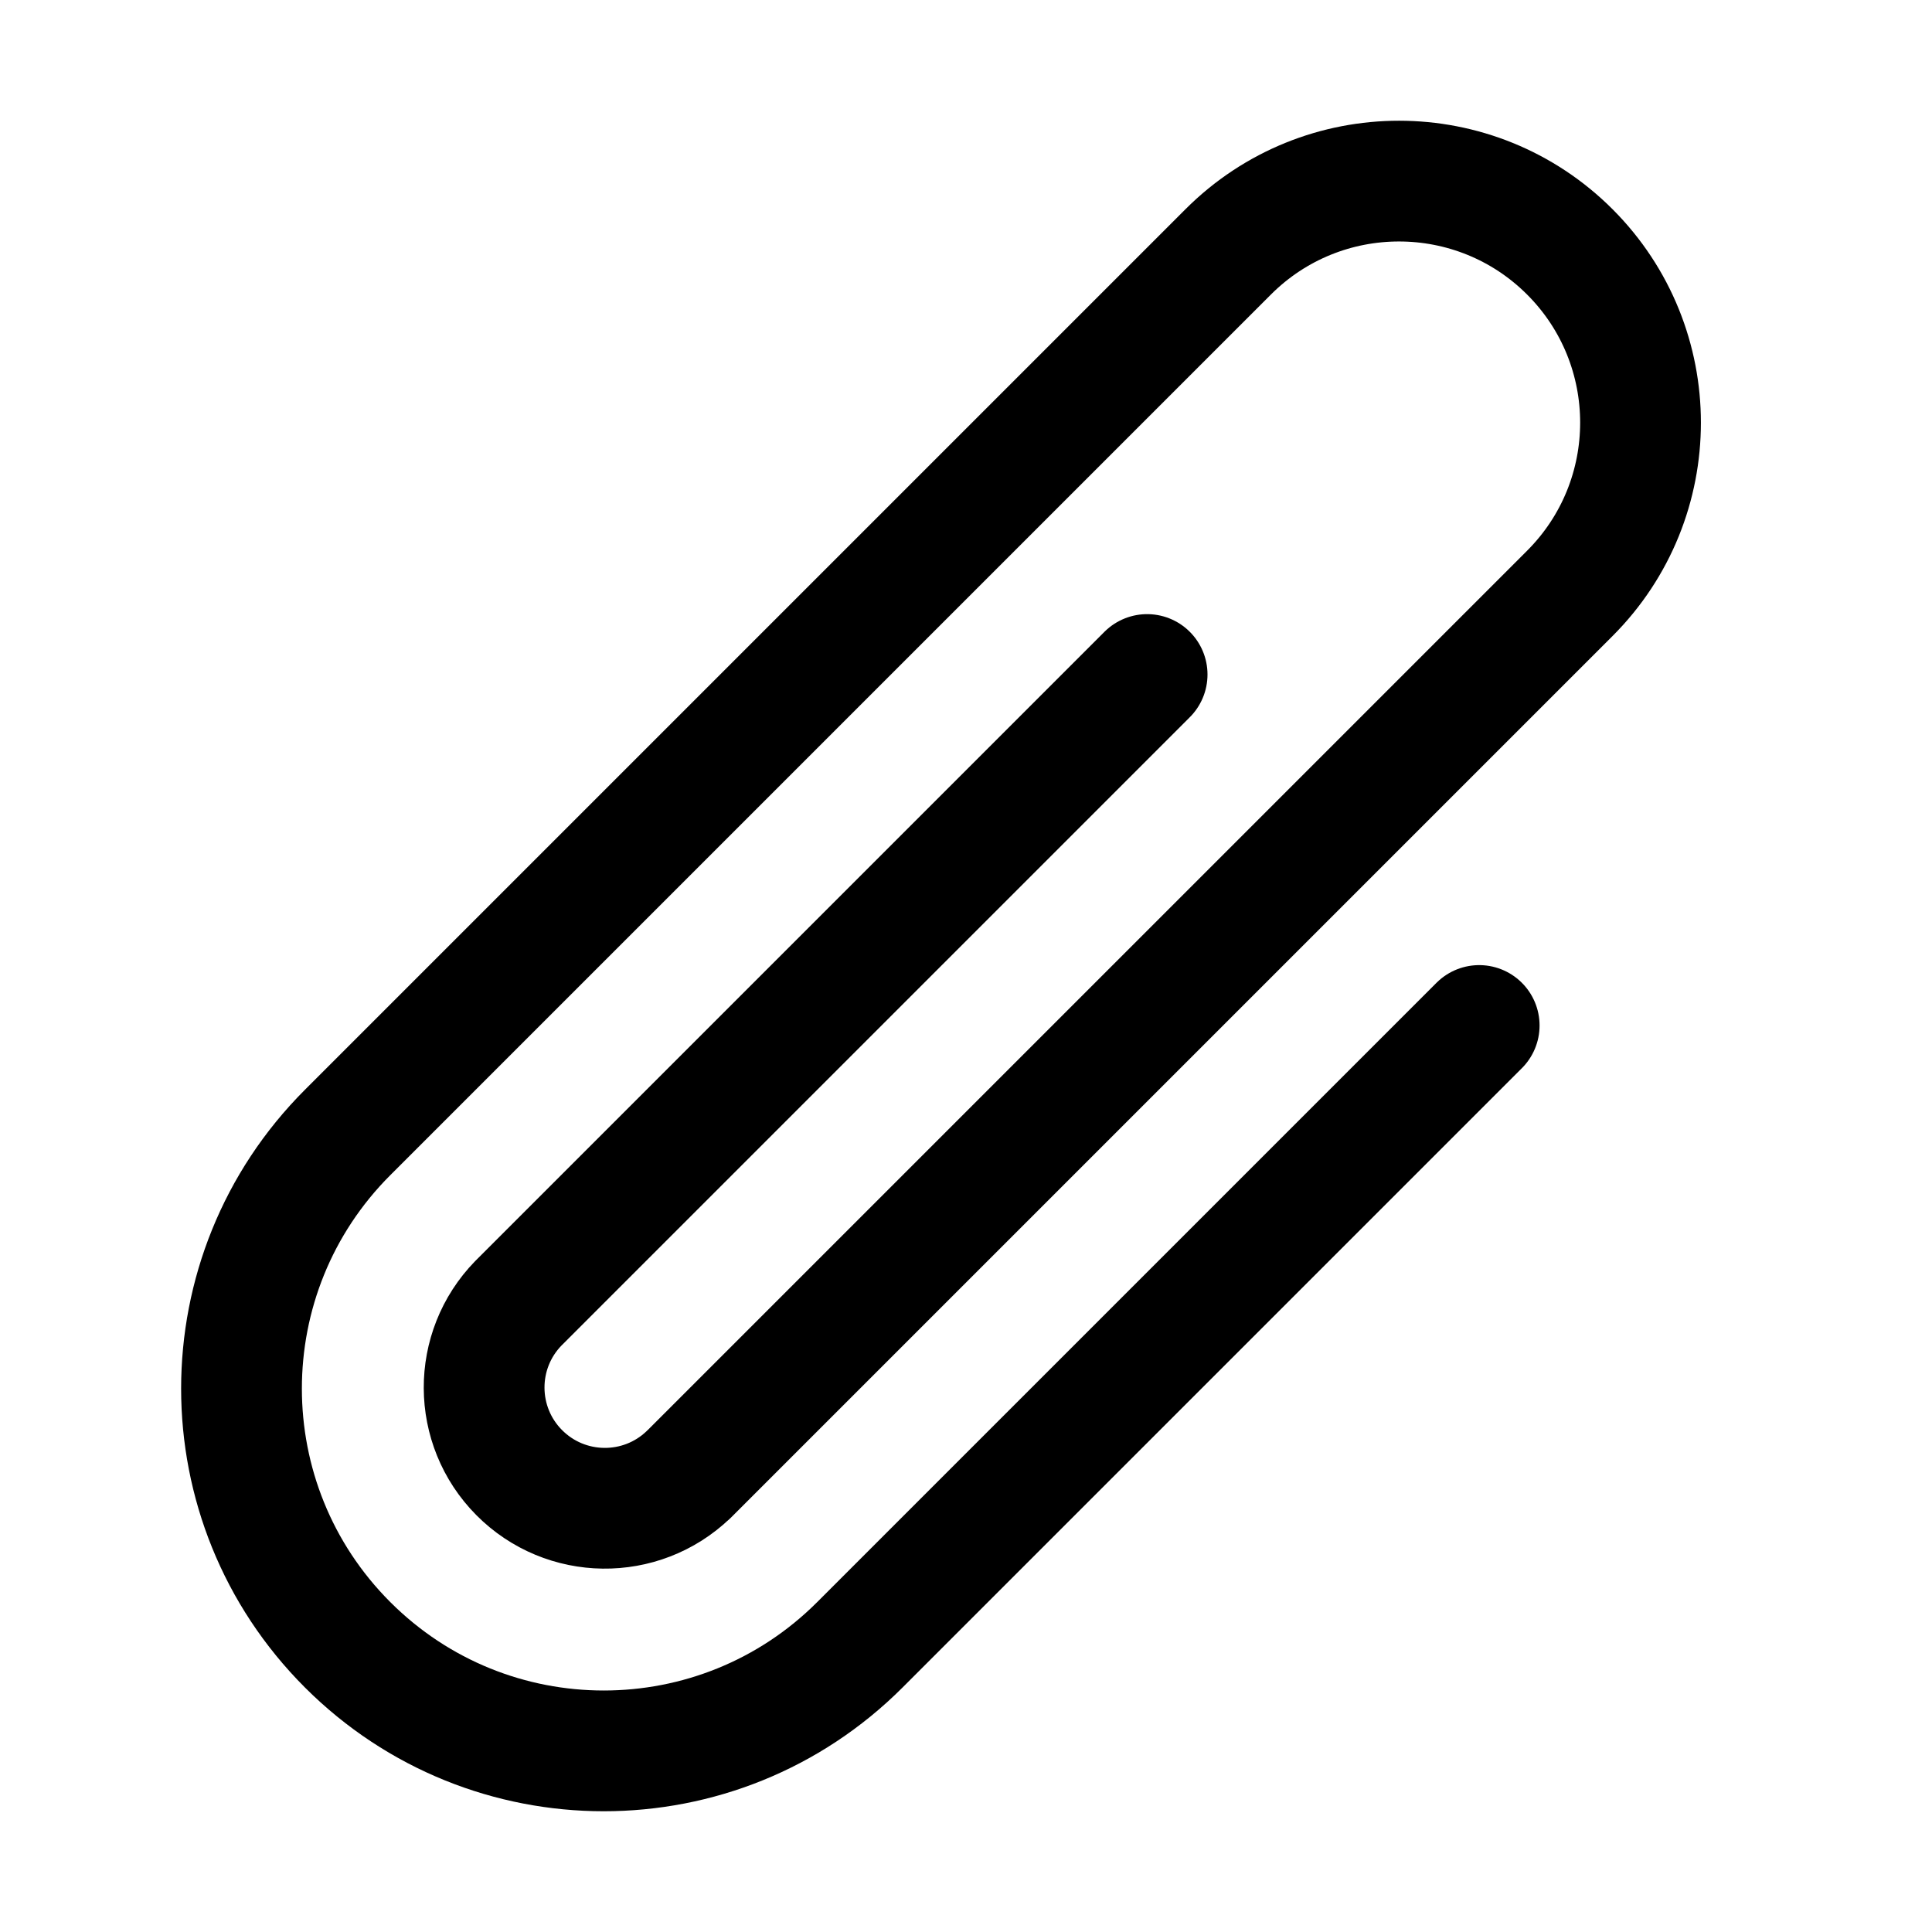
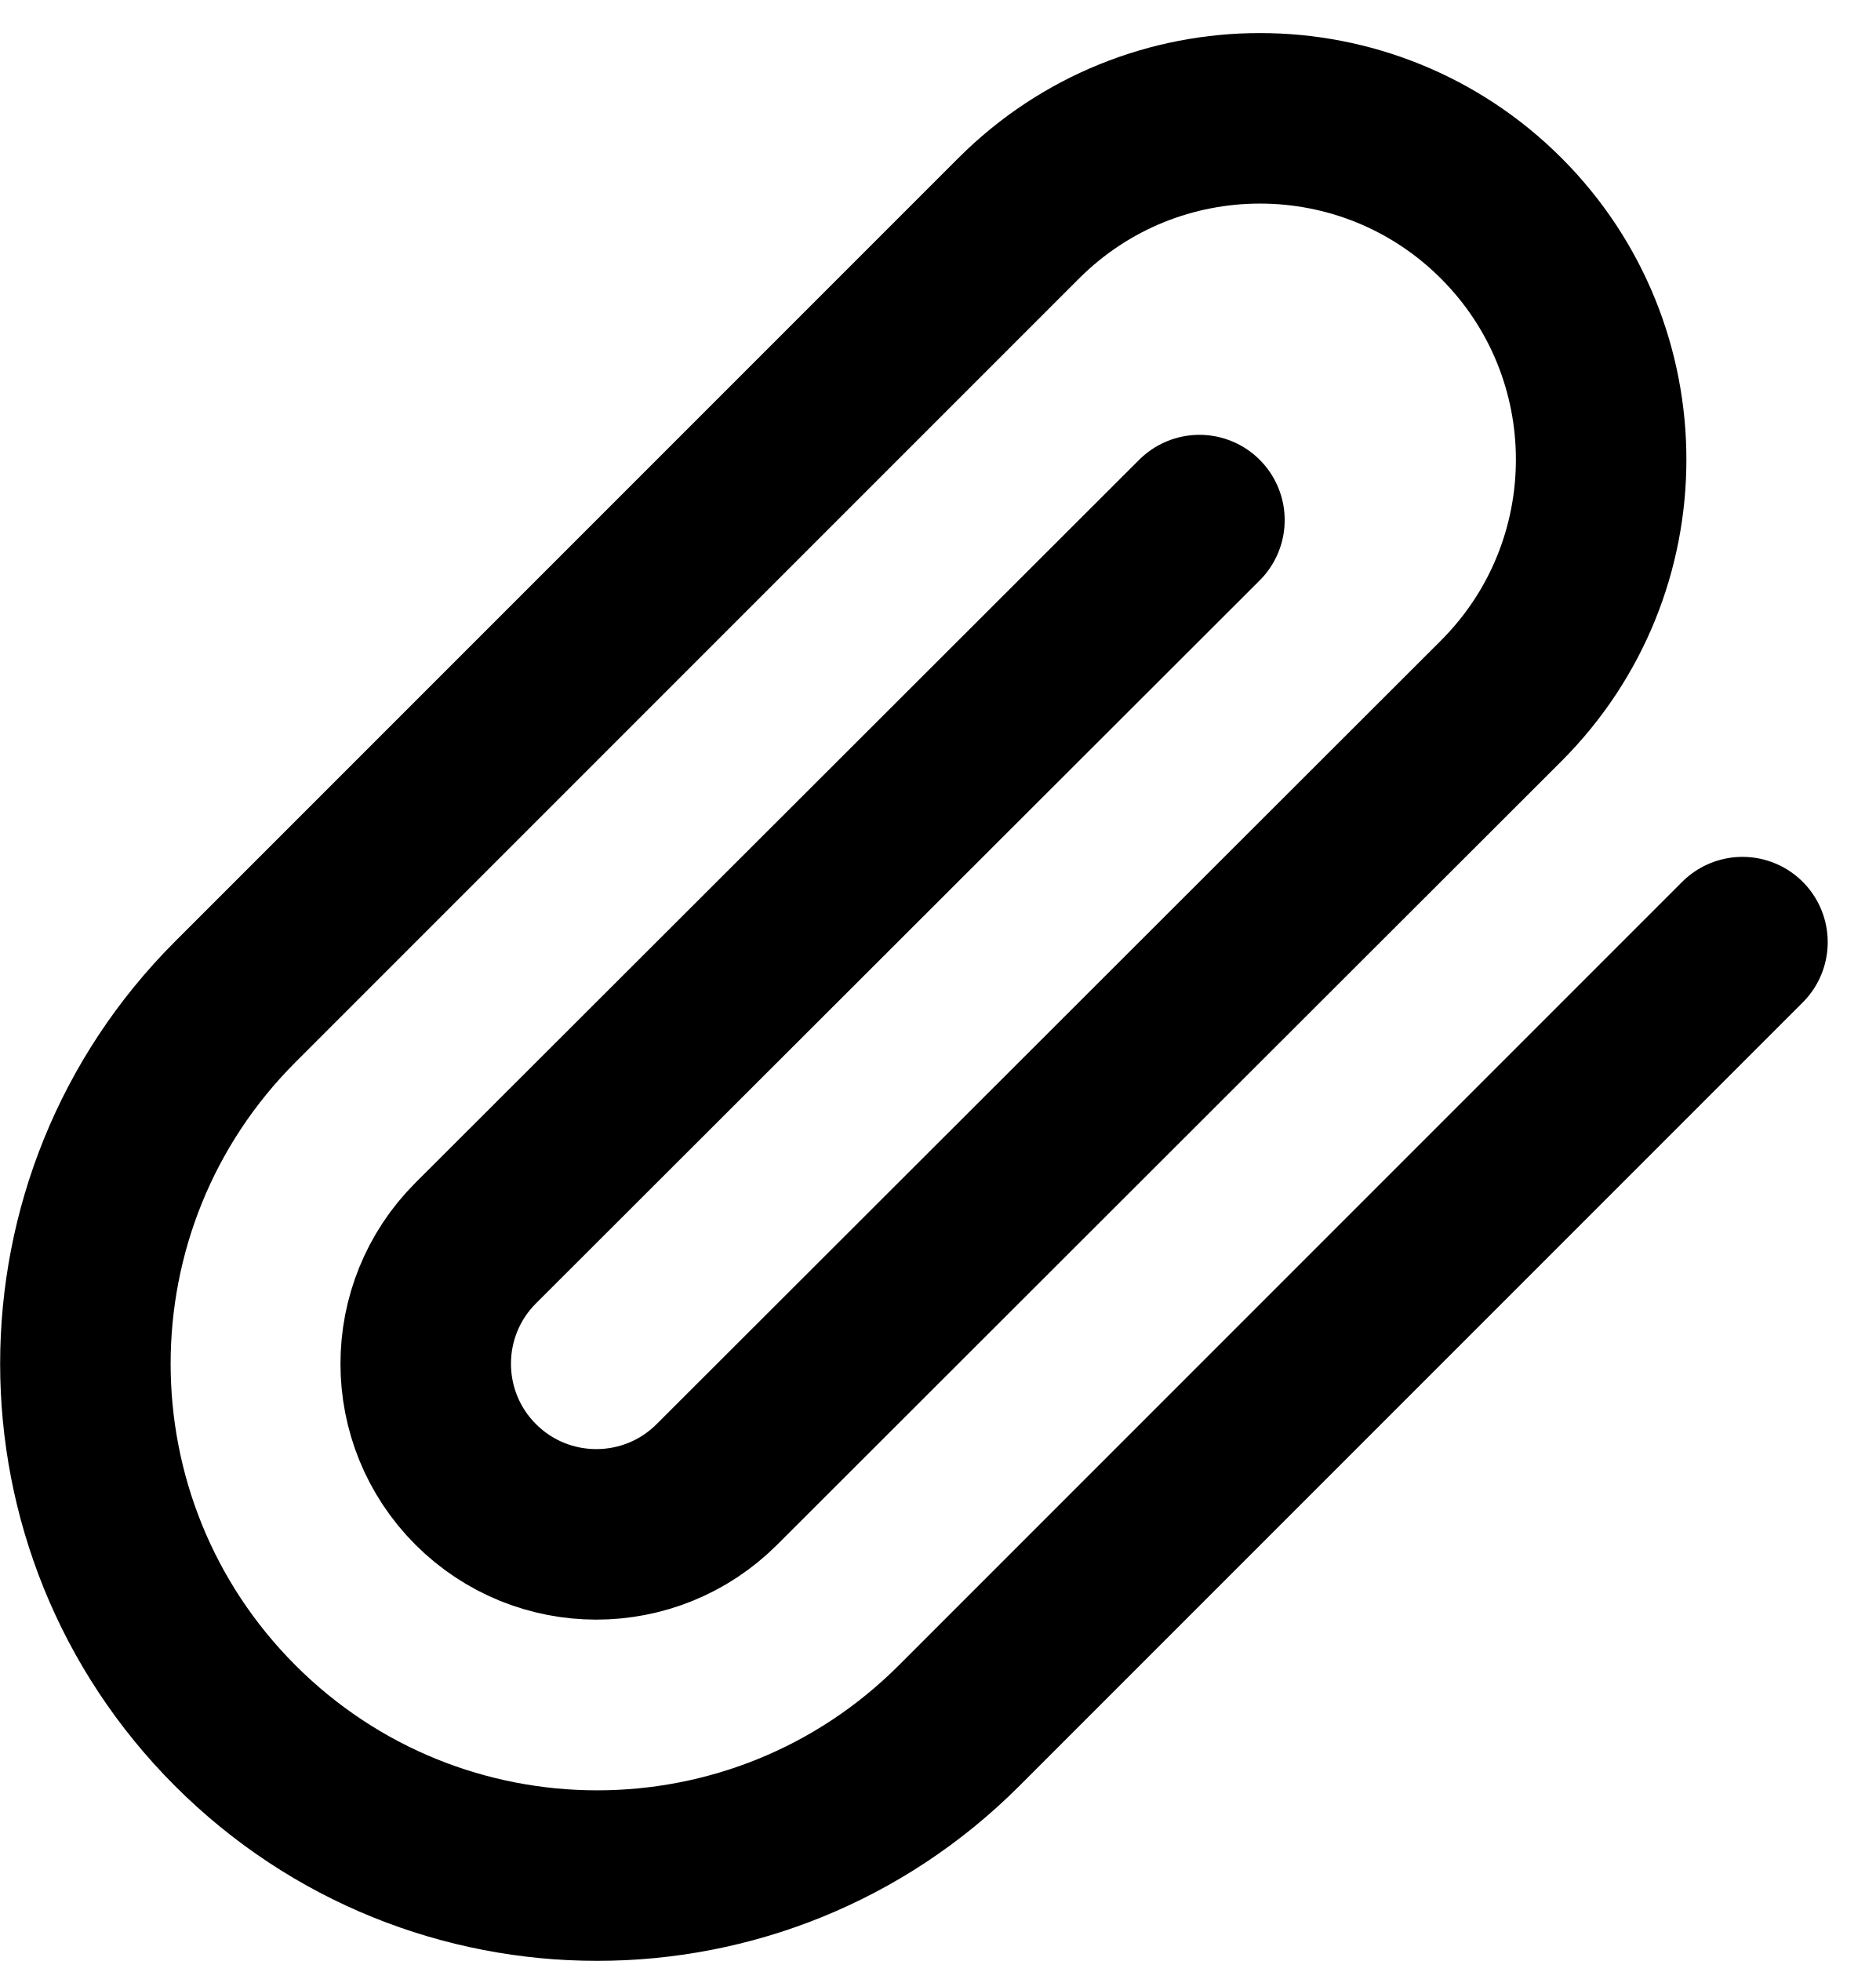
- <svg xmlns="http://www.w3.org/2000/svg" fill="none" viewBox="0 0 24 24" stroke-width="1.5" stroke="currentColor" class="w-6 h-6">
-   <path stroke-linecap="round" stroke-linejoin="round" d="M18.375 12.739l-7.693 7.693a4.5 4.5 0 01-6.364-6.364l10.94-10.94A3 3 0 1119.5 7.372L8.552 18.32m.009-.01l-.01.01m5.699-9.941l-7.81 7.81a1.5 1.5 0 002.112 2.13" />
+ <svg xmlns="http://www.w3.org/2000/svg" width="22" height="23" viewBox="0 0 22 23">
+   <path fill="none" fill-rule="evenodd" stroke="#000" stroke-linecap="round" stroke-linejoin="round" stroke-width="2" d="M19.44 10.05l-9.19 9.19a6.003 6.003 0 1 1-8.49-8.49l9.19-9.19a4.002 4.002 0 0 1 5.66 5.66l-9.2 9.19a2.001 2.001 0 0 1-2.83-2.83l8.49-8.48" transform="translate(1 1)" />
</svg>
